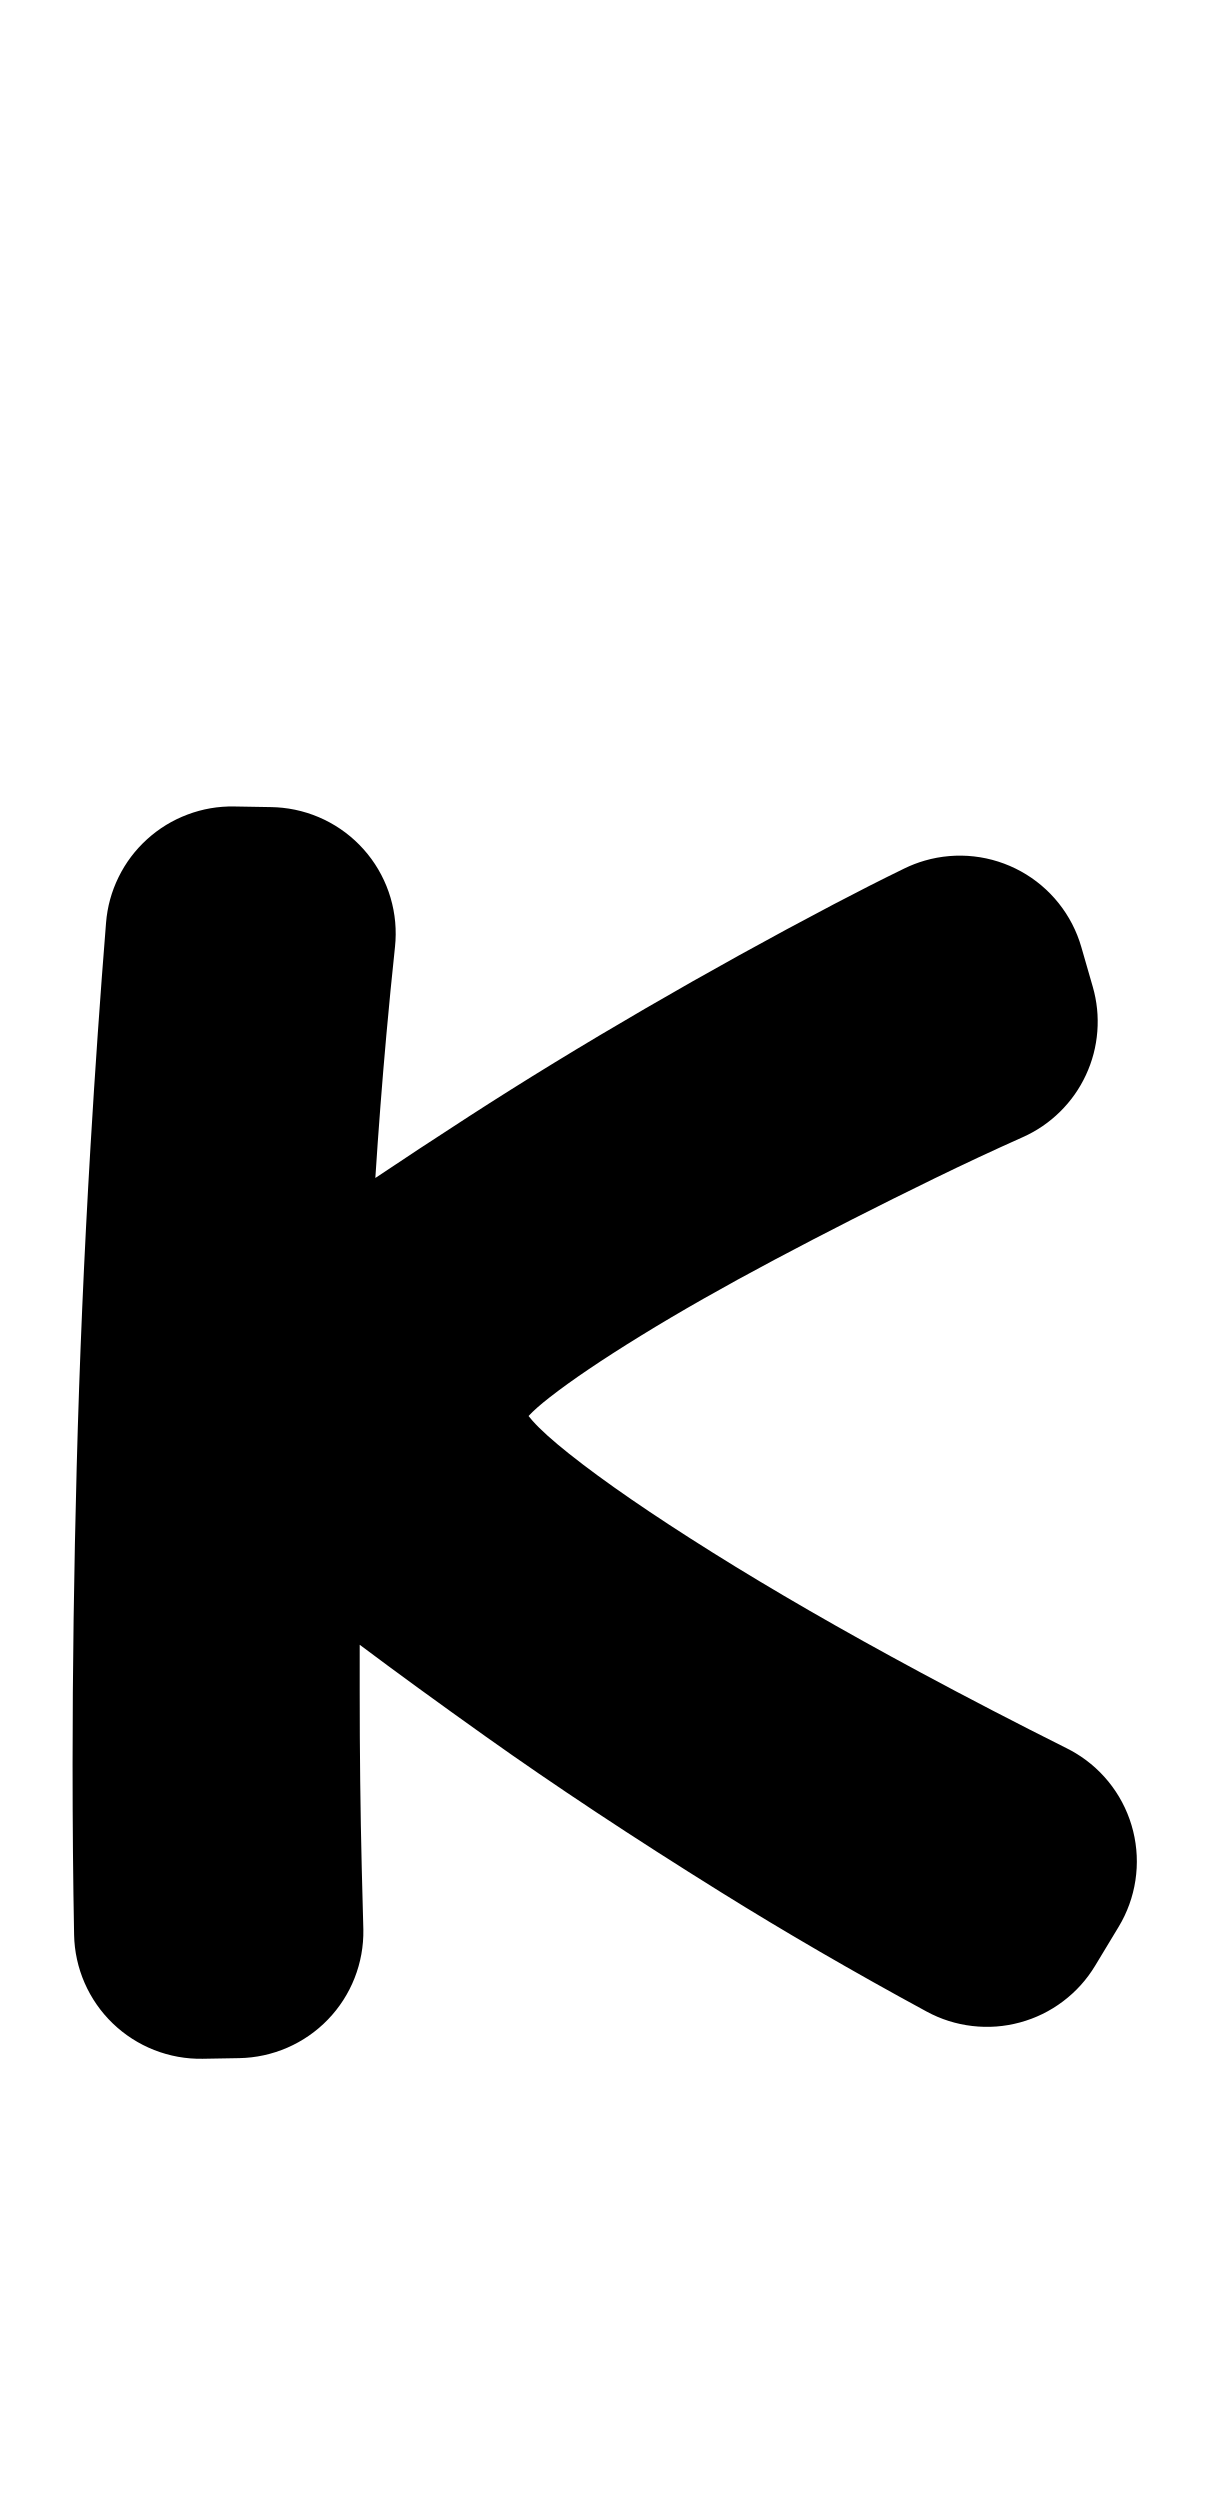
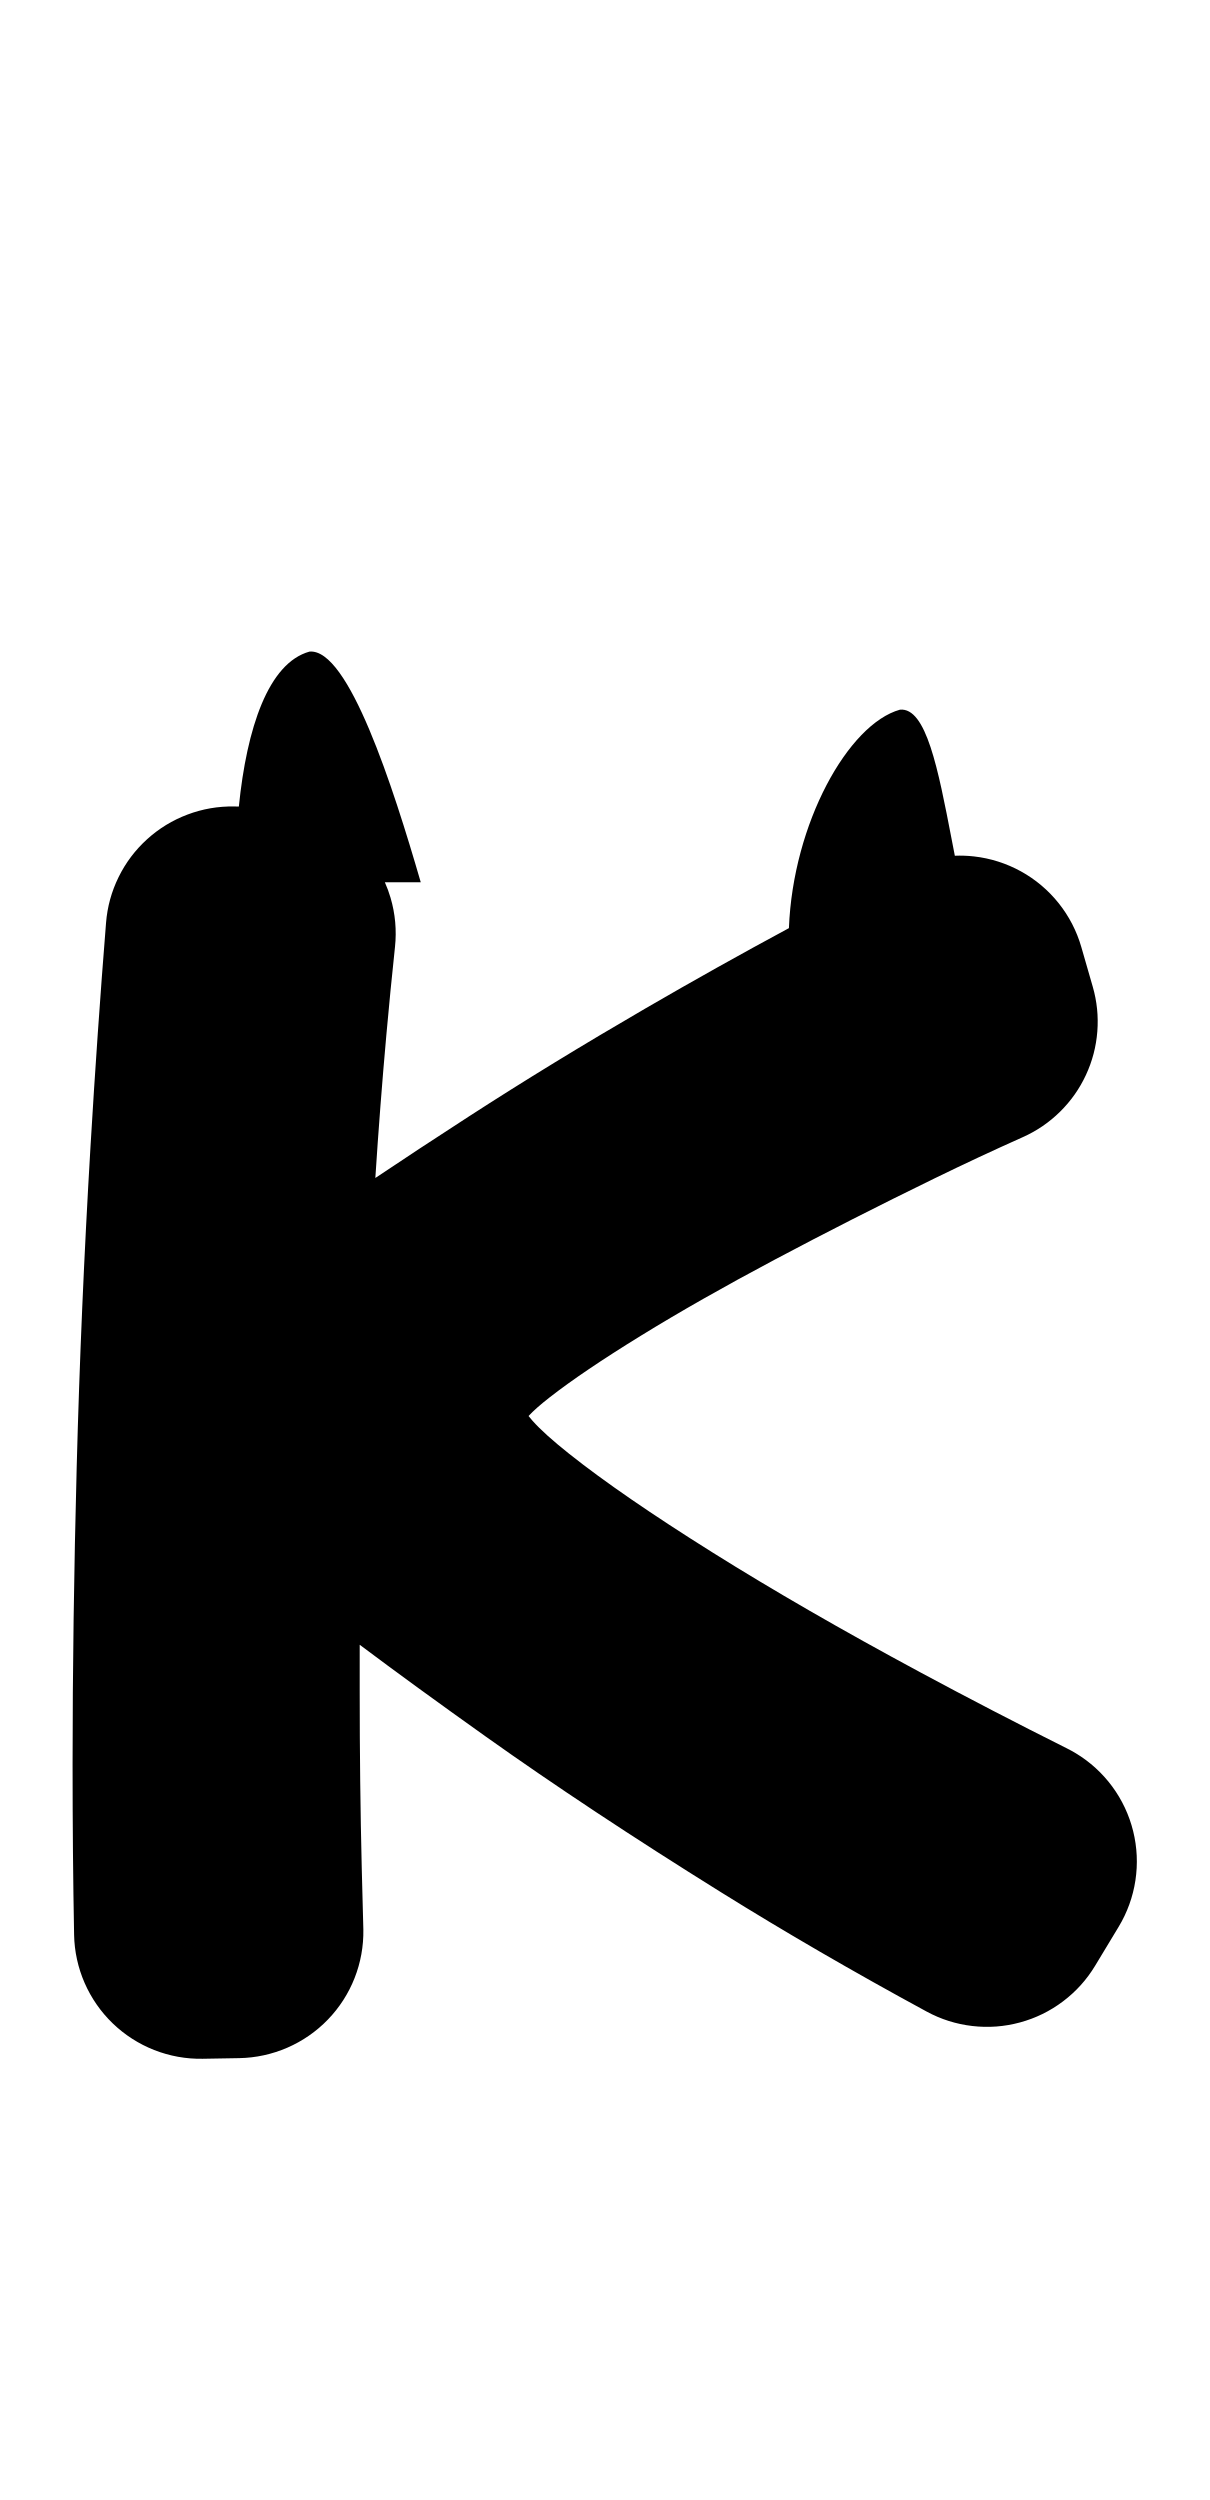
- <svg xmlns="http://www.w3.org/2000/svg" viewBox="0 0 749.845 1550">
+ <svg xmlns="http://www.w3.org/2000/svg" viewBox="0 0 750 1550">
  <g transform="translate(0 1200) scale(1 -1)">
-     <path d="M125.663 -76.439 148.301 -76.042Q156.018 -75.907 163.56 -74.268Q171.102 -72.63 178.179 -69.552Q185.257 -66.474 191.597 -62.074Q197.938 -57.675 203.299 -52.123Q208.66 -46.57 212.834 -40.079Q217.009 -33.588 219.837 -26.407Q222.665 -19.226 224.037 -11.631Q225.41 -4.036 225.275 3.68L225.269 3.986L225.261 4.313L224.282 41.88Q223.013 94.747 223.013 151.609V180.246Q256.878 154.846 301.293 123.249Q365.171 77.805 446.955 26.851Q506.556 -10.283 574.499 -47.159Q587.786 -54.371 602.803 -56.121Q617.82 -57.872 632.411 -53.911Q647.001 -49.949 659.07 -40.844Q671.14 -31.739 678.955 -18.797L693.562 5.39Q697.551 11.997 700.176 19.255Q702.8 26.513 703.957 34.143Q705.115 41.773 704.762 49.483Q704.409 57.193 702.558 64.685Q700.708 72.178 697.431 79.166Q694.155 86.153 689.578 92.368Q685.001 98.582 679.3 103.784Q673.599 108.985 666.992 112.975Q664.328 114.584 661.545 115.976Q614.98 139.273 570.501 163.204Q498.176 202.115 441.588 237.588Q385.328 272.855 352.856 298.667Q337.41 310.944 330.091 319.202Q328.698 320.773 327.703 322.074Q331.998 326.778 340.809 333.651Q361.362 349.682 397.187 371.76Q433.349 394.046 480.141 418.918Q527.151 443.905 579.267 469.328Q606.779 482.748 634.169 494.981Q647.109 500.76 657.205 510.706Q667.301 520.651 673.274 533.503Q679.247 546.355 680.34 560.484Q681.433 574.614 677.508 588.232L670.412 612.85Q668.274 620.267 664.731 627.123Q661.188 633.979 656.375 640.012Q651.563 646.045 645.665 651.024Q639.768 656.003 633.013 659.735Q626.257 663.467 618.904 665.81Q611.55 668.153 603.881 669.016Q596.212 669.879 588.521 669.229Q580.831 668.58 573.415 666.442Q566.886 664.56 560.779 661.583Q539.429 651.174 517.028 639.402Q458.366 608.572 400.135 574.747Q341.863 540.898 290.841 507.883Q258.825 487.167 232.71 469.65Q235.581 514.183 239.554 558.495Q242.013 585.924 244.894 612.928Q245.713 620.602 245.019 628.288Q244.325 635.975 242.144 643.378Q239.964 650.782 236.381 657.617Q232.798 664.453 227.951 670.459Q223.103 676.464 217.177 681.409Q211.251 686.353 204.475 690.046Q197.698 693.739 190.331 696.04Q182.964 698.34 175.29 699.159Q171.819 699.529 168.328 699.589L145.21 699.988Q130.262 700.246 116.269 694.982Q102.276 689.718 91.204 679.672Q80.132 669.626 73.536 656.209Q66.941 642.792 65.749 627.889Q60.295 559.729 56.102 489.054Q50.124 388.269 47.561 290.89Q45 193.568 45 106.467Q45 49.988 45.943 0.418Q46.09 -7.291 47.736 -14.824Q49.382 -22.356 52.465 -29.423Q55.548 -36.491 59.95 -42.821Q64.351 -49.152 69.902 -54.504Q75.453 -59.855 81.94 -64.022Q88.428 -68.189 95.603 -71.012Q102.778 -73.835 110.366 -75.204Q117.954 -76.574 125.663 -76.439Z" />
+     <path d="M125.663 -76.439 148.301 -76.042Q156.018 -75.907 163.56 -74.268Q171.102 -72.63 178.179 -69.552Q185.257 -66.474 191.597 -62.074Q197.938 -57.675 203.299 -52.123Q208.66 -46.57 212.834 -40.079Q217.009 -33.588 219.837 -26.407Q222.665 -19.226 224.037 -11.631Q225.41 -4.036 225.275 3.68L225.269 3.986L225.261 4.313L224.282 41.88Q223.013 94.747 223.013 151.609V180.246Q256.878 154.846 301.293 123.249Q365.171 77.805 446.955 26.851Q506.556 -10.283 574.499 -47.159Q587.786 -54.371 602.803 -56.121Q617.82 -57.872 632.411 -53.911Q647.001 -49.949 659.07 -40.844Q671.14 -31.739 678.955 -18.797L693.562 5.39Q697.551 11.997 700.176 19.255Q702.8 26.513 703.957 34.143Q705.115 41.773 704.762 49.483Q704.409 57.193 702.558 64.685Q700.708 72.178 697.431 79.166Q694.155 86.153 689.578 92.368Q685.001 98.582 679.3 103.784Q673.599 108.985 666.992 112.975Q664.328 114.584 661.545 115.976Q614.98 139.273 570.501 163.204Q498.176 202.115 441.588 237.588Q385.328 272.855 352.856 298.667Q337.41 310.944 330.091 319.202Q328.698 320.773 327.703 322.074Q331.998 326.778 340.809 333.651Q361.362 349.682 397.187 371.76Q433.349 394.046 480.141 418.918Q527.151 443.905 579.267 469.328Q606.779 482.748 634.169 494.981Q647.109 500.76 657.205 510.706Q667.301 520.651 673.274 533.503Q679.247 546.355 680.34 560.484Q681.433 574.614 677.508 588.232L670.412 612.85Q668.274 620.267 664.731 627.123Q661.188 633.979 656.375 640.012Q651.563 646.045 645.665 651.024Q639.768 656.003 633.013 659.735Q626.257 663.467 618.904 665.81Q611.55 668.153 603.881 669.016Q597.944 669.684 591.995 669.446C591.321 672.899 590.659 676.338 590.002 679.747C581.639 723.16 574.242 761.562 557.982 760.0C525.876 751.066 491.639 689.454 489.129 624.557Q444.506 600.521 400.135 574.747Q341.863 540.898 290.841 507.883Q258.825 487.167 232.71 469.65Q235.581 514.183 239.554 558.495Q242.013 585.924 244.894 612.928Q245.713 620.602 245.019 628.288Q244.325 635.975 242.144 643.378Q240.69 648.315 238.613 653.0H260.863C243.613 712.48 216.013 798.32 191.863 796.0C166.392 788.913 152.996 748.672 148.087 699.938L145.21 699.988Q130.262 700.246 116.269 694.982Q102.276 689.718 91.204 679.672Q80.132 669.626 73.536 656.209Q66.941 642.792 65.749 627.889Q60.295 559.729 56.102 489.054Q50.124 388.269 47.561 290.89Q45 193.568 45 106.467Q45 49.988 45.943 0.418Q46.09 -7.291 47.736 -14.824Q49.382 -22.356 52.465 -29.423Q55.548 -36.491 59.95 -42.821Q64.351 -49.152 69.902 -54.504Q75.453 -59.855 81.94 -64.022Q88.428 -68.189 95.603 -71.012Q102.778 -73.835 110.366 -75.204Q117.954 -76.574 125.663 -76.439Z" />
  </g>
</svg>
